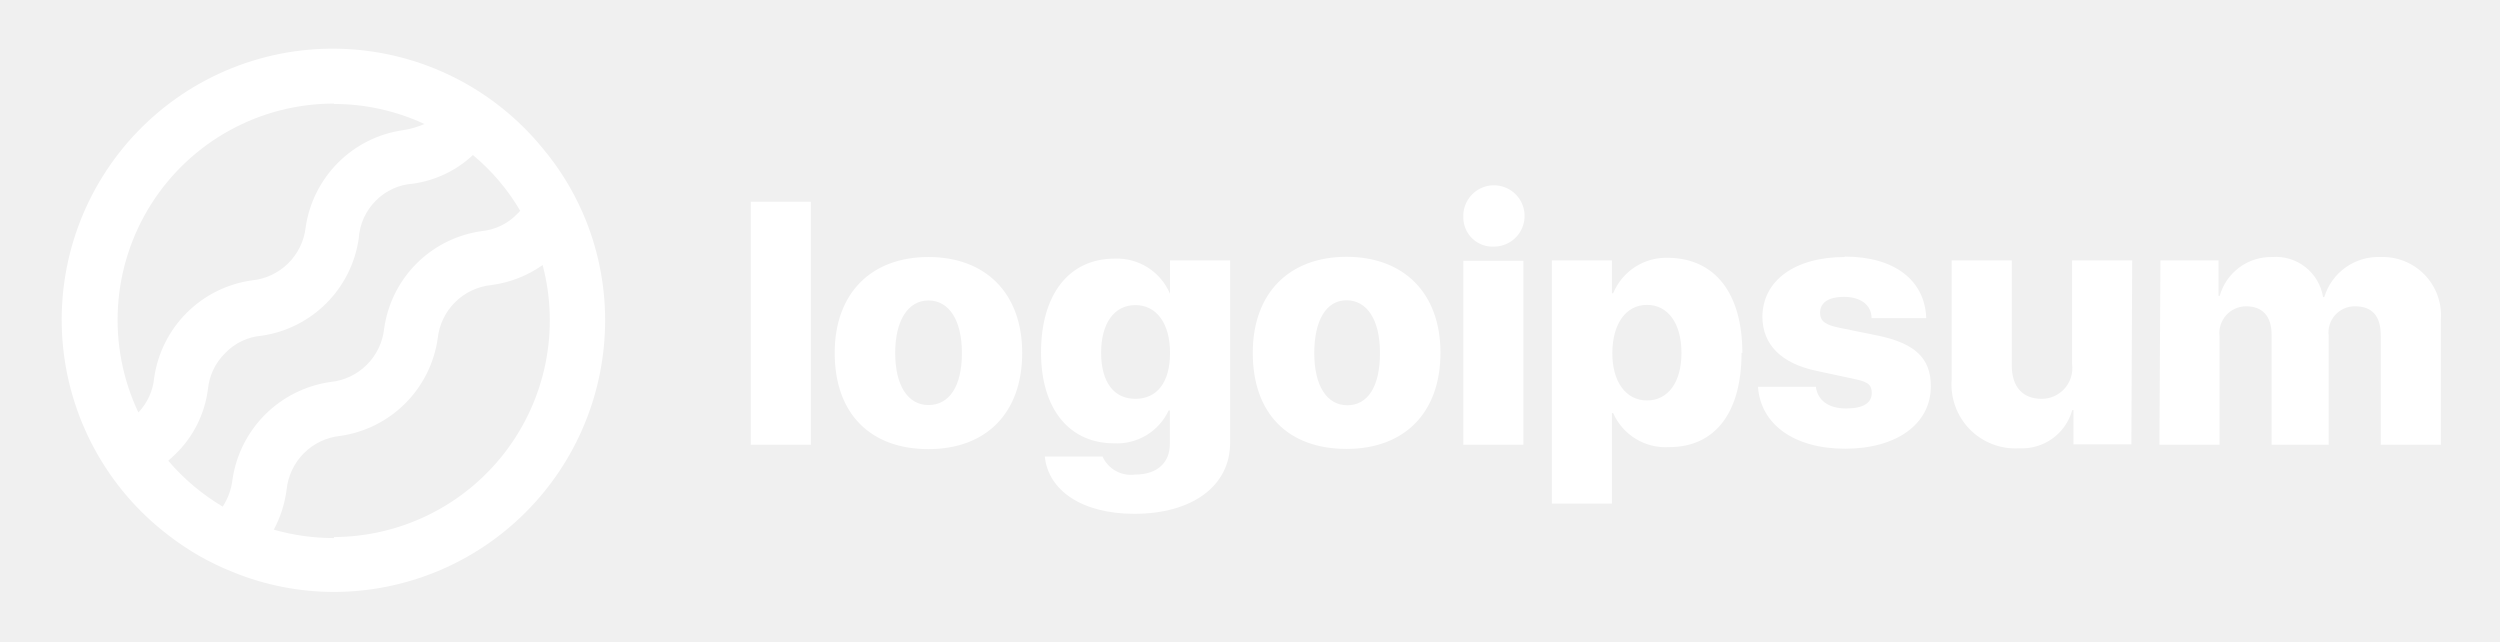
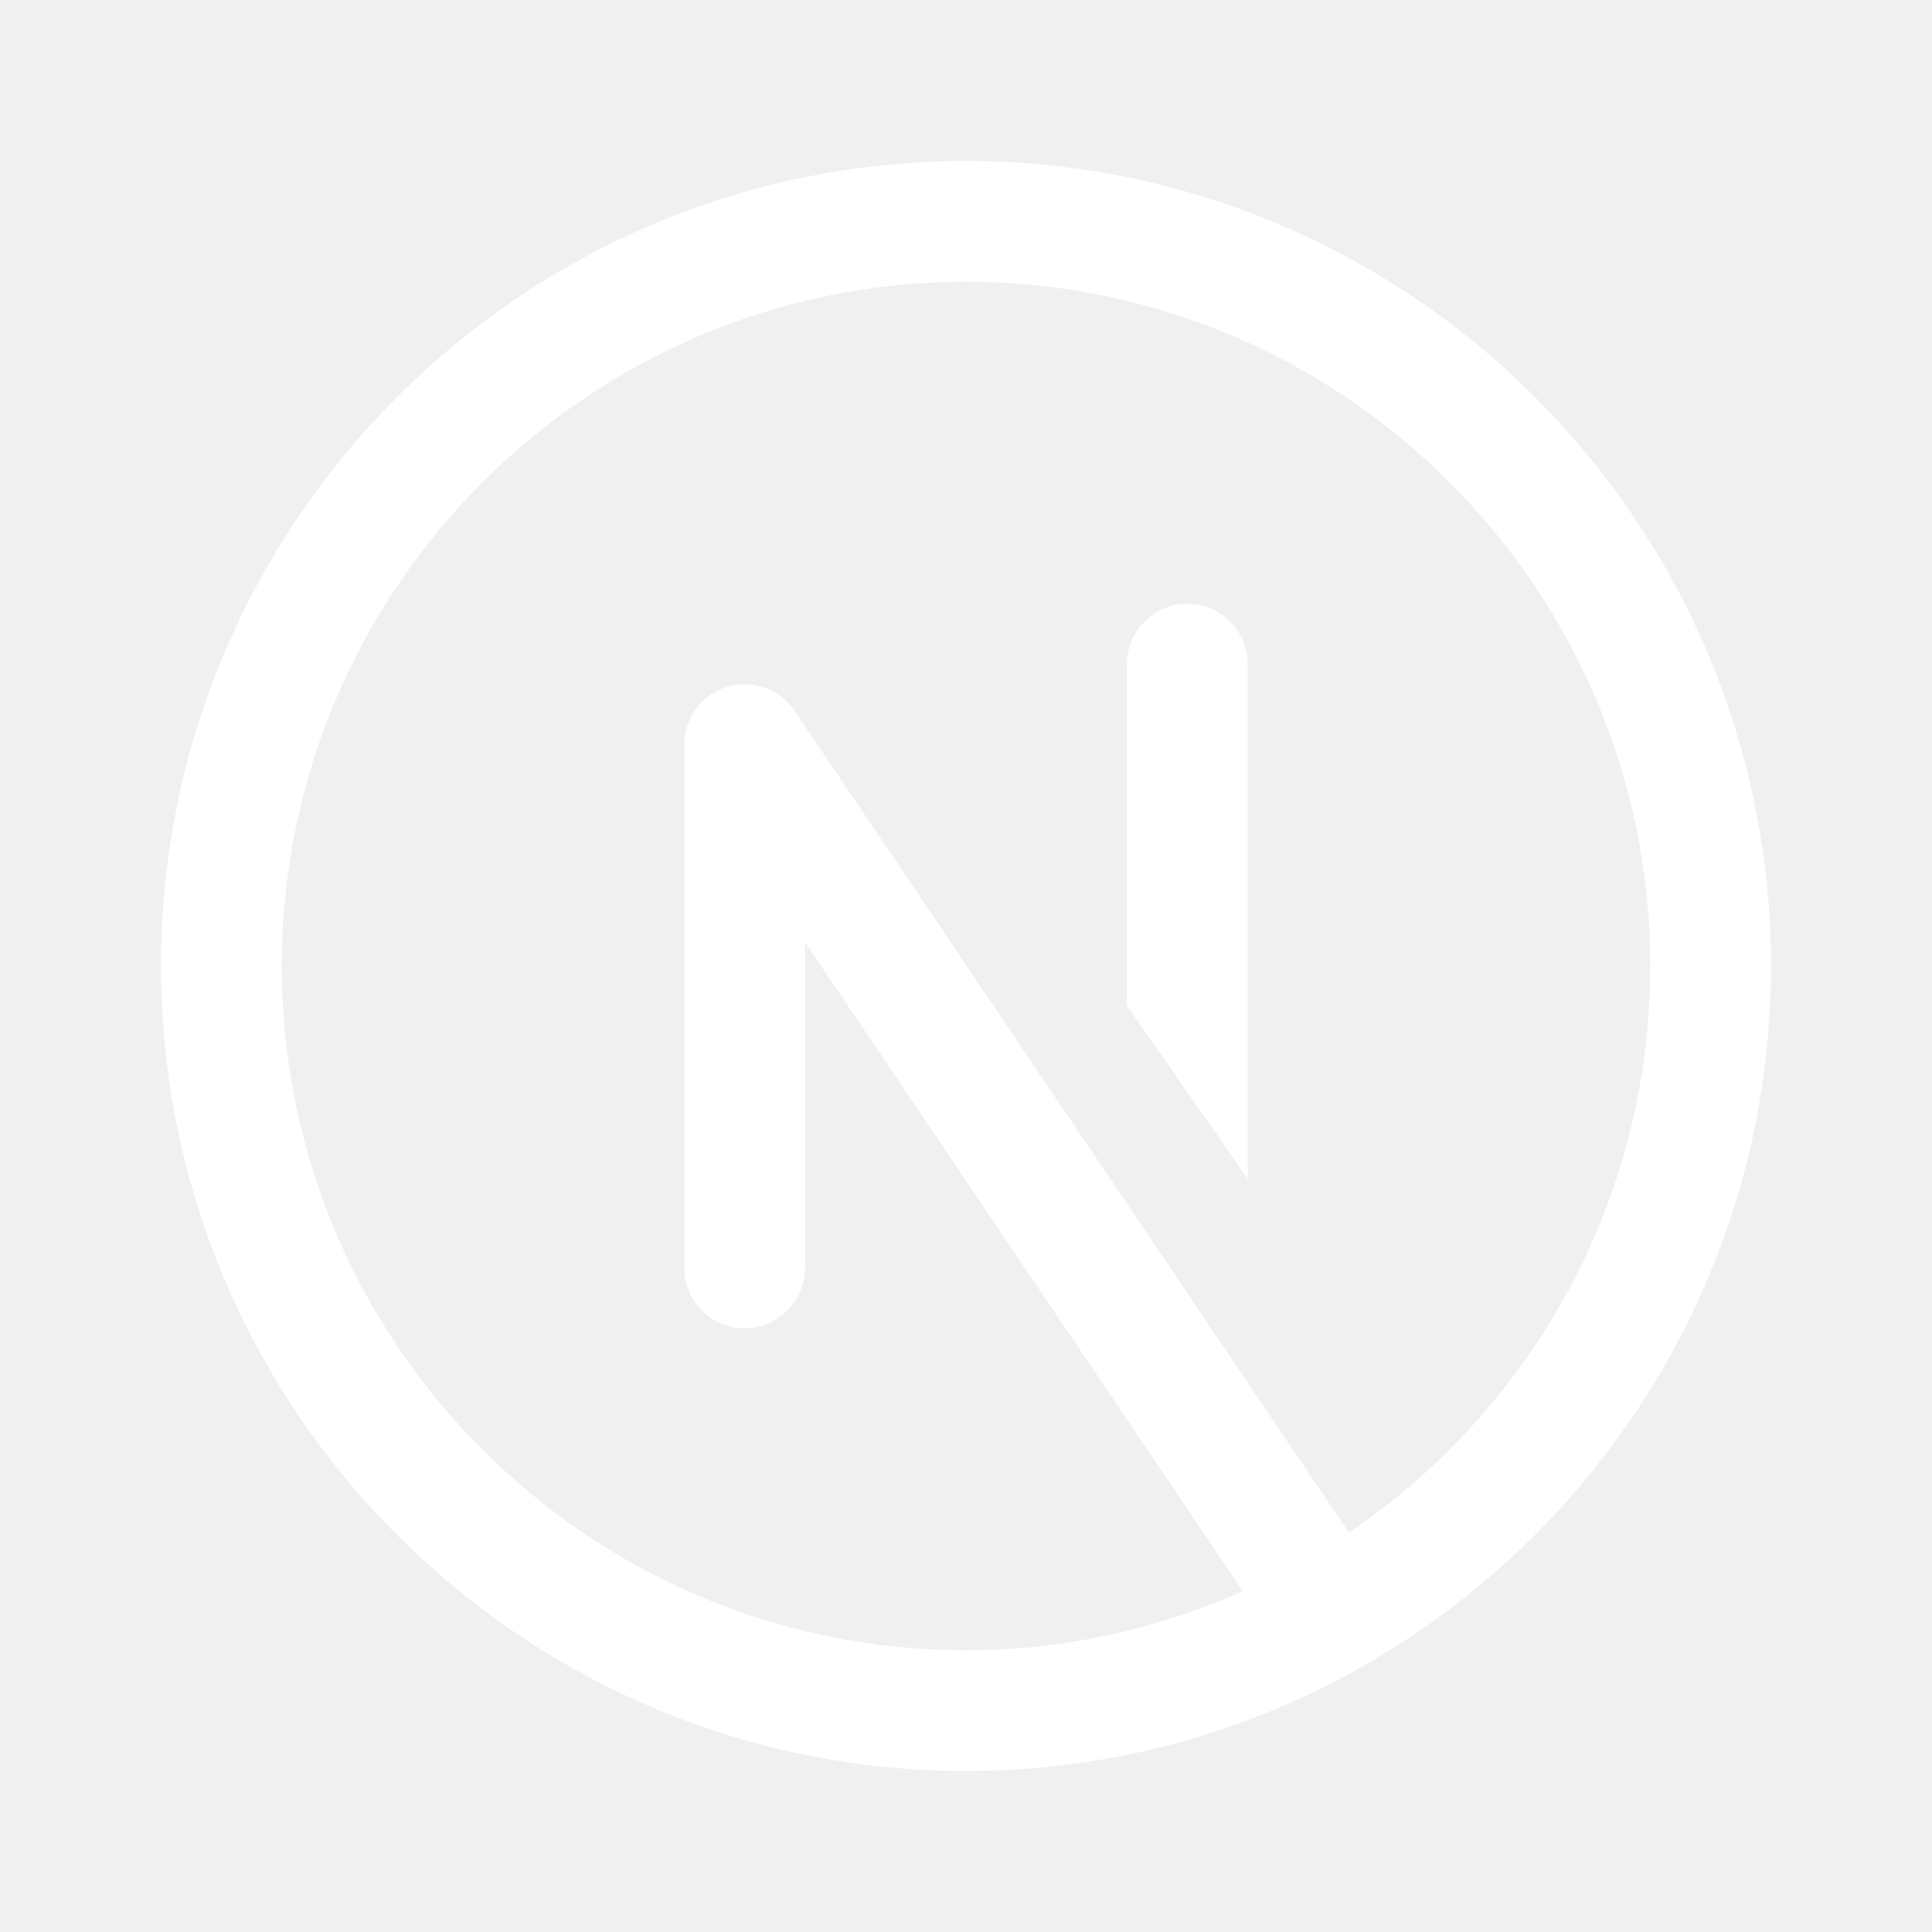
- <svg xmlns="http://www.w3.org/2000/svg" width="156" height="40" viewBox="0 0 156 40" fill="none">
-   <path d="M46.848 12.588H50.598V27.75H46.848V12.588ZM52.085 22.025C52.085 18.275 54.385 16.038 57.935 16.038C61.485 16.038 63.785 18.275 63.785 22.025C63.785 25.775 61.535 28.025 57.935 28.025C54.335 28.025 52.085 25.837 52.085 22.025ZM60.023 22.025C60.023 19.962 59.21 18.75 57.935 18.75C56.66 18.75 55.86 20 55.86 22.025C55.86 24.05 56.648 25.275 57.935 25.275C59.223 25.275 60.023 24.125 60.023 22.038V22.025ZM65.198 28.488H68.798C68.969 28.868 69.259 29.183 69.624 29.386C69.988 29.589 70.409 29.668 70.823 29.613C72.248 29.613 72.998 28.837 72.998 27.712V25.613H72.923C72.624 26.256 72.139 26.795 71.531 27.161C70.922 27.526 70.219 27.701 69.51 27.663C66.773 27.663 64.96 25.575 64.96 21.988C64.96 18.4 66.685 16.137 69.56 16.137C70.291 16.109 71.013 16.304 71.629 16.697C72.246 17.091 72.728 17.663 73.01 18.337V16.25H76.76V27.625C76.76 30.363 74.348 32.062 70.785 32.062C67.473 32.062 65.41 30.575 65.198 28.5V28.488ZM73.01 22.012C73.01 20.188 72.173 19.038 70.848 19.038C69.523 19.038 68.71 20.175 68.71 22.012C68.71 23.85 69.51 24.887 70.848 24.887C72.185 24.887 73.01 23.875 73.01 22.025V22.012ZM78.173 22.012C78.173 18.262 80.473 16.025 84.023 16.025C87.573 16.025 89.885 18.262 89.885 22.012C89.885 25.762 87.635 28.012 84.023 28.012C80.41 28.012 78.173 25.837 78.173 22.025V22.012ZM86.11 22.012C86.11 19.95 85.298 18.738 84.023 18.738C82.748 18.738 82.01 20 82.01 22.038C82.01 24.075 82.798 25.288 84.073 25.288C85.348 25.288 86.11 24.125 86.11 22.038V22.012ZM91.31 13.525C91.3 13.146 91.403 12.773 91.606 12.453C91.808 12.133 92.101 11.88 92.447 11.727C92.793 11.573 93.177 11.526 93.55 11.591C93.924 11.656 94.269 11.831 94.543 12.092C94.817 12.354 95.007 12.691 95.089 13.061C95.171 13.431 95.142 13.816 95.004 14.169C94.867 14.522 94.628 14.826 94.317 15.043C94.007 15.26 93.639 15.38 93.26 15.387C93.009 15.405 92.757 15.37 92.52 15.285C92.283 15.2 92.067 15.068 91.883 14.895C91.7 14.723 91.555 14.514 91.456 14.282C91.358 14.051 91.308 13.802 91.31 13.55V13.525ZM91.31 16.275H95.06V27.75H91.31V16.275ZM108.673 22.012C108.673 25.762 107.01 27.9 104.16 27.9C103.429 27.947 102.702 27.768 102.076 27.388C101.45 27.008 100.956 26.445 100.66 25.775H100.585V31.425H96.835V16.25H100.585V18.3H100.66C100.942 17.619 101.427 17.041 102.048 16.645C102.67 16.249 103.399 16.055 104.135 16.087C107.01 16.137 108.723 18.288 108.723 22.038L108.673 22.012ZM104.923 22.012C104.923 20.188 104.085 19.025 102.773 19.025C101.46 19.025 100.623 20.2 100.61 22.012C100.598 23.825 101.46 24.988 102.773 24.988C104.085 24.988 104.923 23.85 104.923 22.038V22.012ZM115.11 16.012C118.223 16.012 120.11 17.488 120.198 19.85H116.785C116.785 19.038 116.11 18.525 115.073 18.525C114.035 18.525 113.573 18.925 113.573 19.512C113.573 20.1 113.985 20.288 114.823 20.462L117.223 20.95C119.51 21.438 120.485 22.363 120.485 24.1C120.485 26.475 118.323 28 115.135 28C111.948 28 109.86 26.475 109.698 24.137H113.31C113.423 24.988 114.098 25.488 115.198 25.488C116.298 25.488 116.798 25.125 116.798 24.525C116.798 23.925 116.448 23.8 115.548 23.613L113.385 23.15C111.148 22.688 109.973 21.5 109.973 19.75C109.998 17.5 112.01 16.038 115.11 16.038V16.012ZM132.998 27.725H129.385V25.587H129.31C129.111 26.305 128.674 26.933 128.069 27.368C127.464 27.802 126.729 28.016 125.985 27.975C125.415 28.007 124.845 27.917 124.314 27.71C123.782 27.503 123.3 27.185 122.902 26.776C122.504 26.367 122.198 25.878 122.006 25.34C121.813 24.803 121.738 24.231 121.785 23.663V16.25H125.535V22.8C125.535 24.163 126.235 24.887 127.398 24.887C127.67 24.888 127.94 24.83 128.189 24.718C128.436 24.606 128.659 24.442 128.839 24.237C129.018 24.032 129.153 23.792 129.231 23.531C129.31 23.27 129.334 22.995 129.298 22.725V16.25H133.048L132.998 27.725ZM134.81 16.25H138.435V18.462H138.51C138.709 17.754 139.138 17.132 139.728 16.693C140.318 16.255 141.038 16.024 141.773 16.038C142.521 15.978 143.264 16.201 143.855 16.665C144.445 17.128 144.84 17.797 144.96 18.538H145.035C145.261 17.789 145.731 17.137 146.37 16.684C147.008 16.231 147.779 16.004 148.56 16.038C149.07 16.02 149.578 16.111 150.05 16.303C150.524 16.495 150.95 16.784 151.304 17.152C151.658 17.52 151.93 17.958 152.104 18.438C152.276 18.918 152.348 19.429 152.31 19.938V27.75H148.56V20.938C148.56 19.688 147.998 19.113 146.948 19.113C146.714 19.11 146.481 19.159 146.268 19.254C146.054 19.349 145.863 19.489 145.708 19.665C145.553 19.84 145.436 20.047 145.368 20.27C145.299 20.494 145.28 20.73 145.31 20.962V27.75H141.748V20.887C141.748 19.738 141.185 19.113 140.16 19.113C139.924 19.113 139.689 19.163 139.474 19.26C139.258 19.357 139.064 19.499 138.908 19.676C138.75 19.853 138.633 20.062 138.561 20.288C138.491 20.514 138.469 20.752 138.498 20.988V27.75H134.748L134.81 16.25Z" fill="white" />
-   <path d="M36.36 13.275C35.724 11.82 34.882 10.465 33.86 9.25C32.349 7.4 30.464 5.892 28.328 4.823C26.193 3.755 23.855 3.151 21.469 3.051C19.083 2.951 16.703 3.358 14.485 4.244C12.268 5.13 10.263 6.476 8.603 8.193C6.943 9.91 5.665 11.959 4.854 14.205C4.043 16.451 3.717 18.843 3.897 21.224C4.077 23.606 4.76 25.922 5.9 28.02C7.039 30.119 8.611 31.953 10.51 33.4C11.729 34.347 13.076 35.117 14.51 35.688C16.521 36.512 18.674 36.936 20.848 36.938C25.334 36.928 29.634 35.139 32.804 31.964C35.975 28.789 37.757 24.487 37.76 20C37.763 17.686 37.287 15.396 36.36 13.275ZM20.835 6.488C22.787 6.487 24.715 6.914 26.485 7.738C26.054 7.924 25.6 8.054 25.135 8.125C23.606 8.346 22.189 9.056 21.097 10.149C20.004 11.242 19.294 12.658 19.073 14.188C18.976 15.045 18.585 15.843 17.968 16.447C17.351 17.05 16.545 17.422 15.685 17.5C14.156 17.721 12.739 18.431 11.647 19.524C10.554 20.617 9.844 22.033 9.623 23.562C9.548 24.378 9.2 25.144 8.635 25.738C7.661 23.679 7.223 21.408 7.363 19.135C7.503 16.862 8.215 14.661 9.434 12.737C10.653 10.813 12.338 9.229 14.334 8.132C16.33 7.035 18.57 6.461 20.848 6.463L20.835 6.488ZM10.498 28.75C10.648 28.613 10.798 28.488 10.948 28.337C12.06 27.259 12.774 25.836 12.973 24.3C13.053 23.436 13.439 22.63 14.06 22.025C14.658 21.403 15.463 21.02 16.323 20.95C17.852 20.729 19.268 20.019 20.361 18.926C21.454 17.833 22.164 16.417 22.385 14.887C22.439 13.984 22.827 13.133 23.473 12.5C24.085 11.89 24.898 11.521 25.76 11.463C27.165 11.269 28.475 10.645 29.51 9.675C30.689 10.653 31.687 11.829 32.46 13.15C32.413 13.214 32.358 13.273 32.298 13.325C31.701 13.953 30.897 14.344 30.035 14.425C28.504 14.643 27.085 15.351 25.992 16.445C24.899 17.538 24.19 18.957 23.973 20.488C23.884 21.348 23.502 22.152 22.889 22.762C22.276 23.373 21.471 23.753 20.61 23.837C19.076 24.057 17.654 24.766 16.555 25.858C15.457 26.95 14.739 28.368 14.51 29.9C14.443 30.511 14.233 31.098 13.898 31.613C12.615 30.851 11.466 29.884 10.498 28.75ZM20.835 33.575C19.567 33.576 18.304 33.4 17.085 33.05C17.502 32.273 17.773 31.425 17.885 30.55C17.973 29.691 18.354 28.889 18.964 28.279C19.574 27.669 20.377 27.288 21.235 27.2C22.767 26.981 24.186 26.272 25.281 25.179C26.376 24.087 27.088 22.669 27.31 21.137C27.398 20.279 27.779 19.477 28.389 18.866C28.999 18.256 29.802 17.875 30.66 17.788C31.813 17.638 32.911 17.209 33.86 16.538C34.387 18.535 34.45 20.626 34.043 22.652C33.636 24.677 32.77 26.582 31.513 28.221C30.255 29.86 28.639 31.189 26.788 32.106C24.937 33.023 22.901 33.505 20.835 33.513V33.575Z" fill="white" />
+ <svg xmlns="http://www.w3.org/2000/svg" fill="#FFFFFF" viewBox="0 0 48 48" width="60px" height="60px">
+   <path d="M 24 4 C 12.972 4 4 12.972 4 24 C 4 35.028 12.972 44 24 44 C 35.028 44 44 35.028 44 24 C 44 12.972 35.028 4 24 4 z M 24 7 C 33.374 7 41 14.626 41 24 C 41 29.852 38.028 35.02 33.514 38.08 L 19.742 17.66 C 19.375 17.113 18.688 16.874 18.061 17.064 C 17.431 17.258 17 17.841 17 18.5 L 17 31.5 C 17 32.328 17.672 33 18.5 33 C 19.328 33 20 32.328 20 31.5 L 20 23.406 L 30.877 39.533 C 28.771 40.468 26.448 41 24 41 C 14.626 41 7 33.374 7 24 C 7 14.626 14.626 7 24 7 z M 29.5 15 C 28.672 15 28 15.672 28 16.5 L 28 24.986 L 31 29.289 L 31 16.5 C 31 15.672 30.328 15 29.5 15 z" />
</svg>
